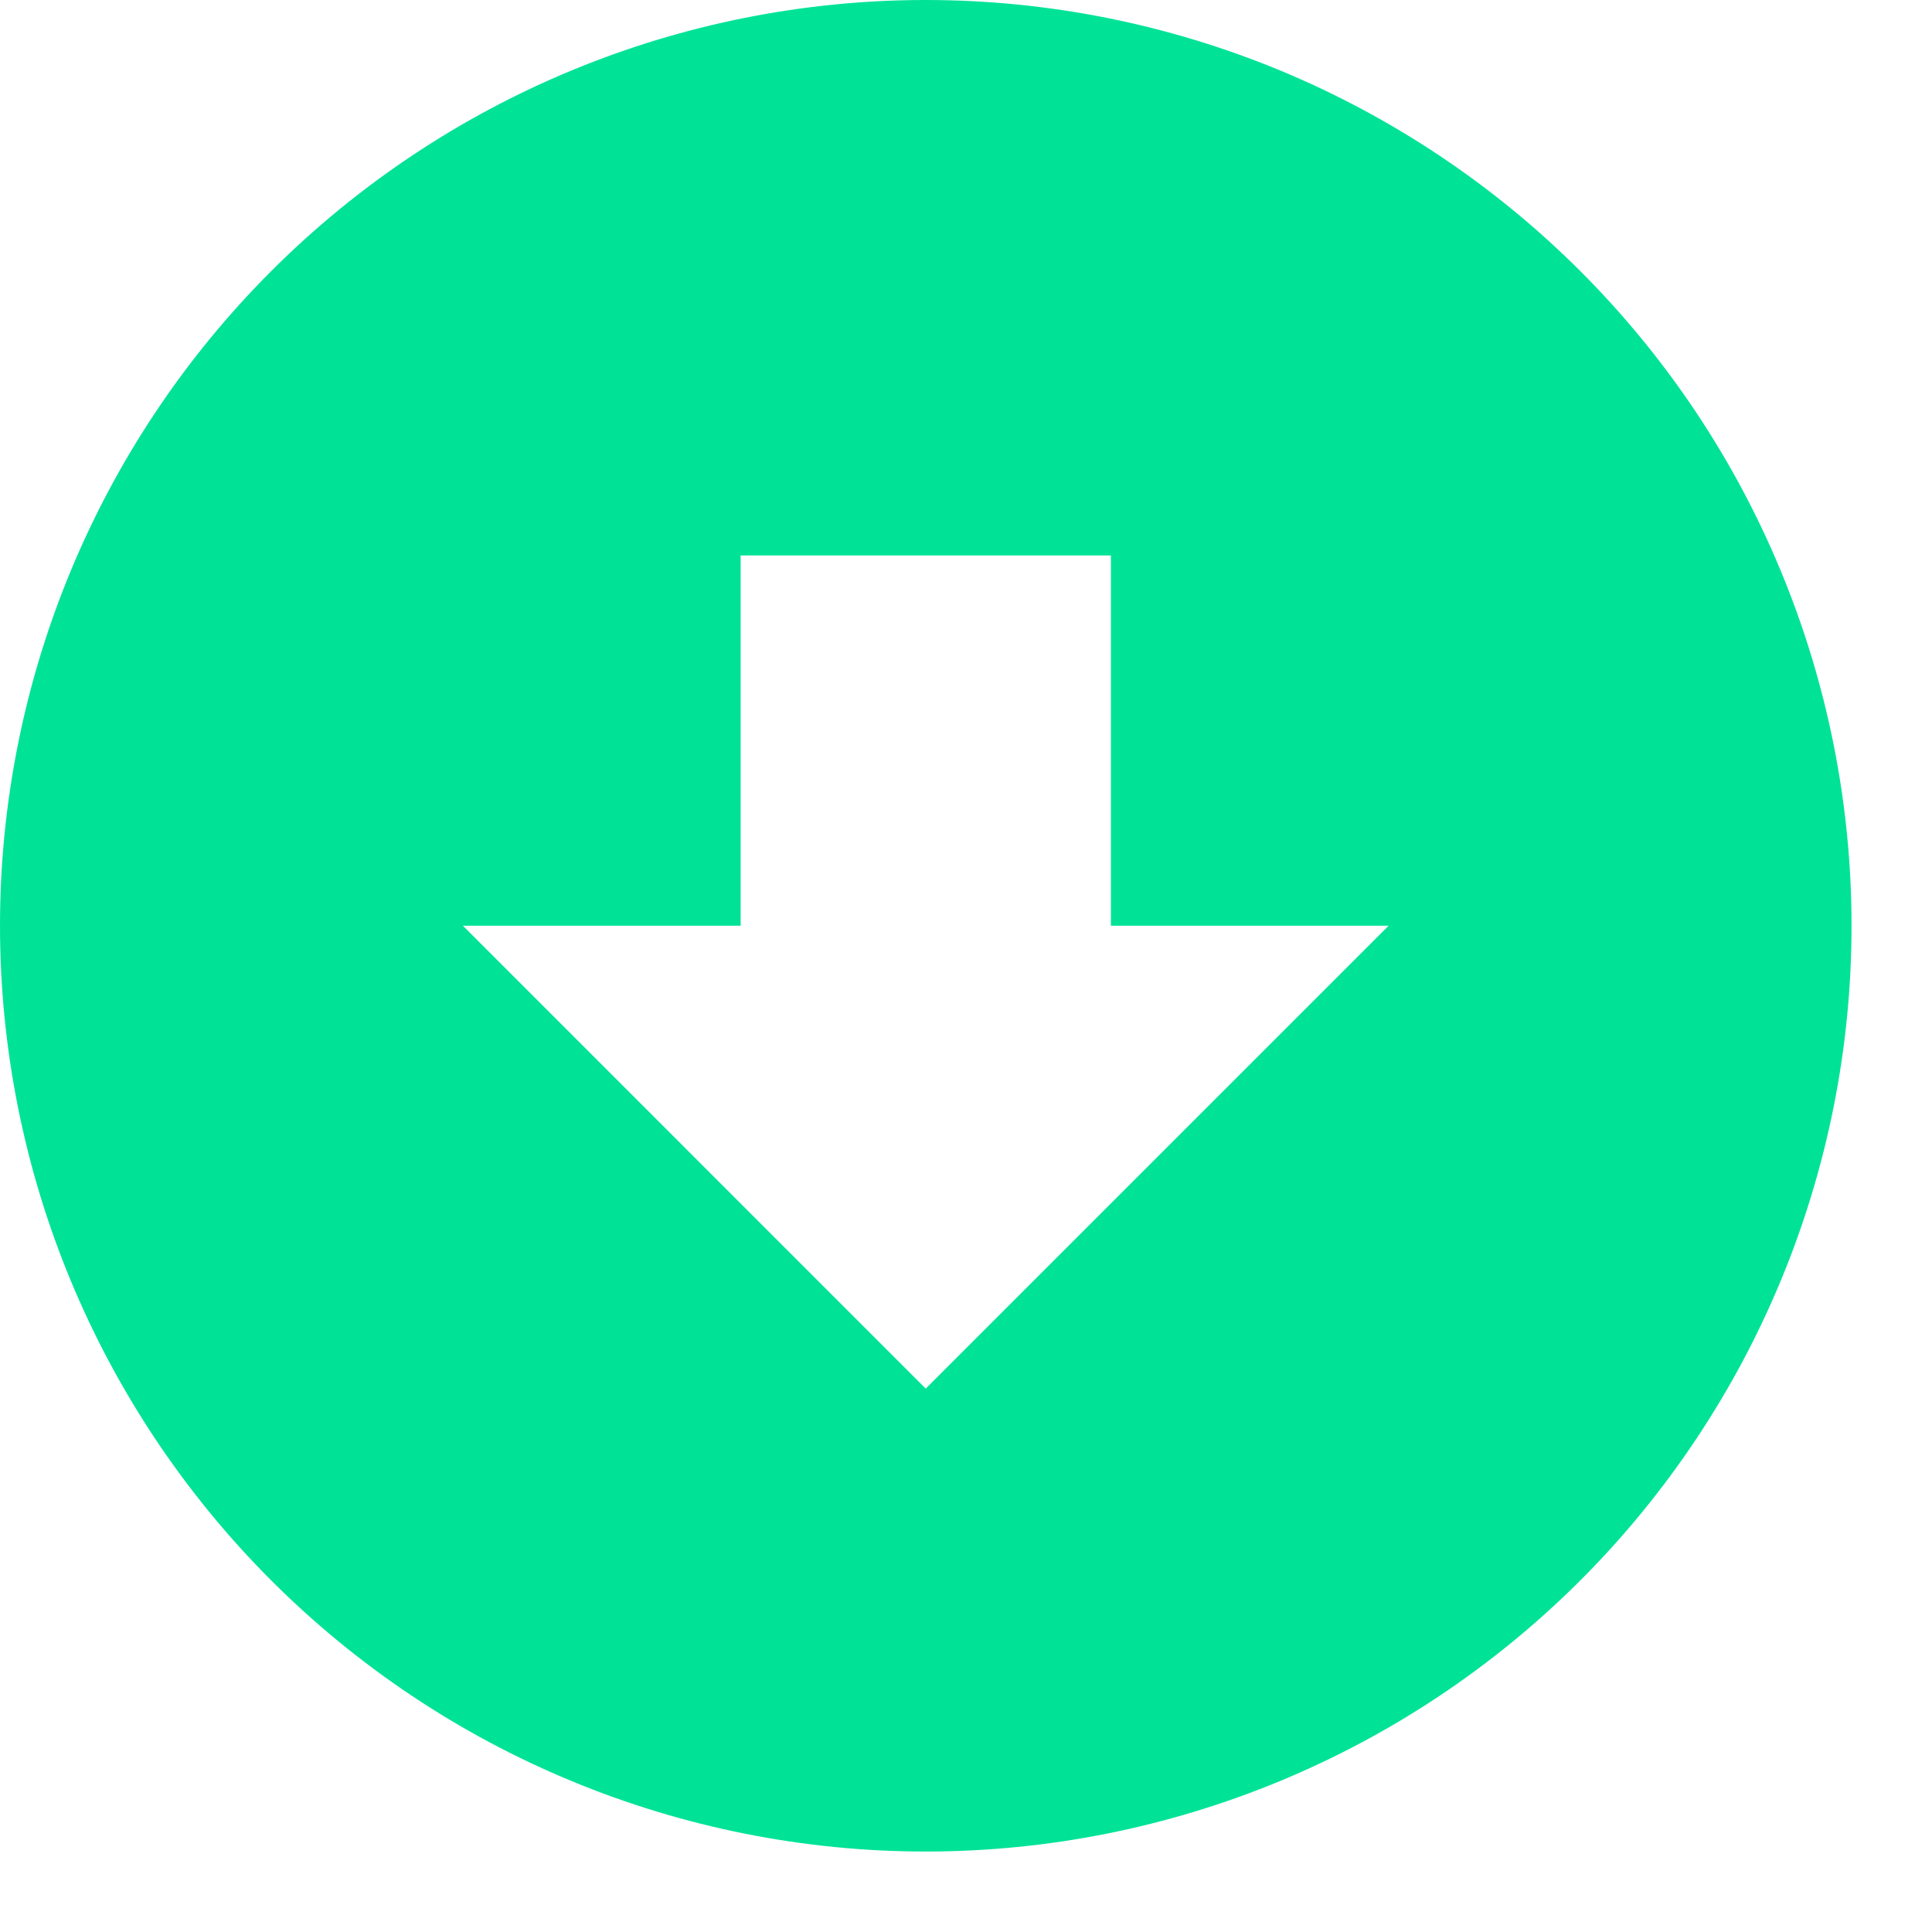
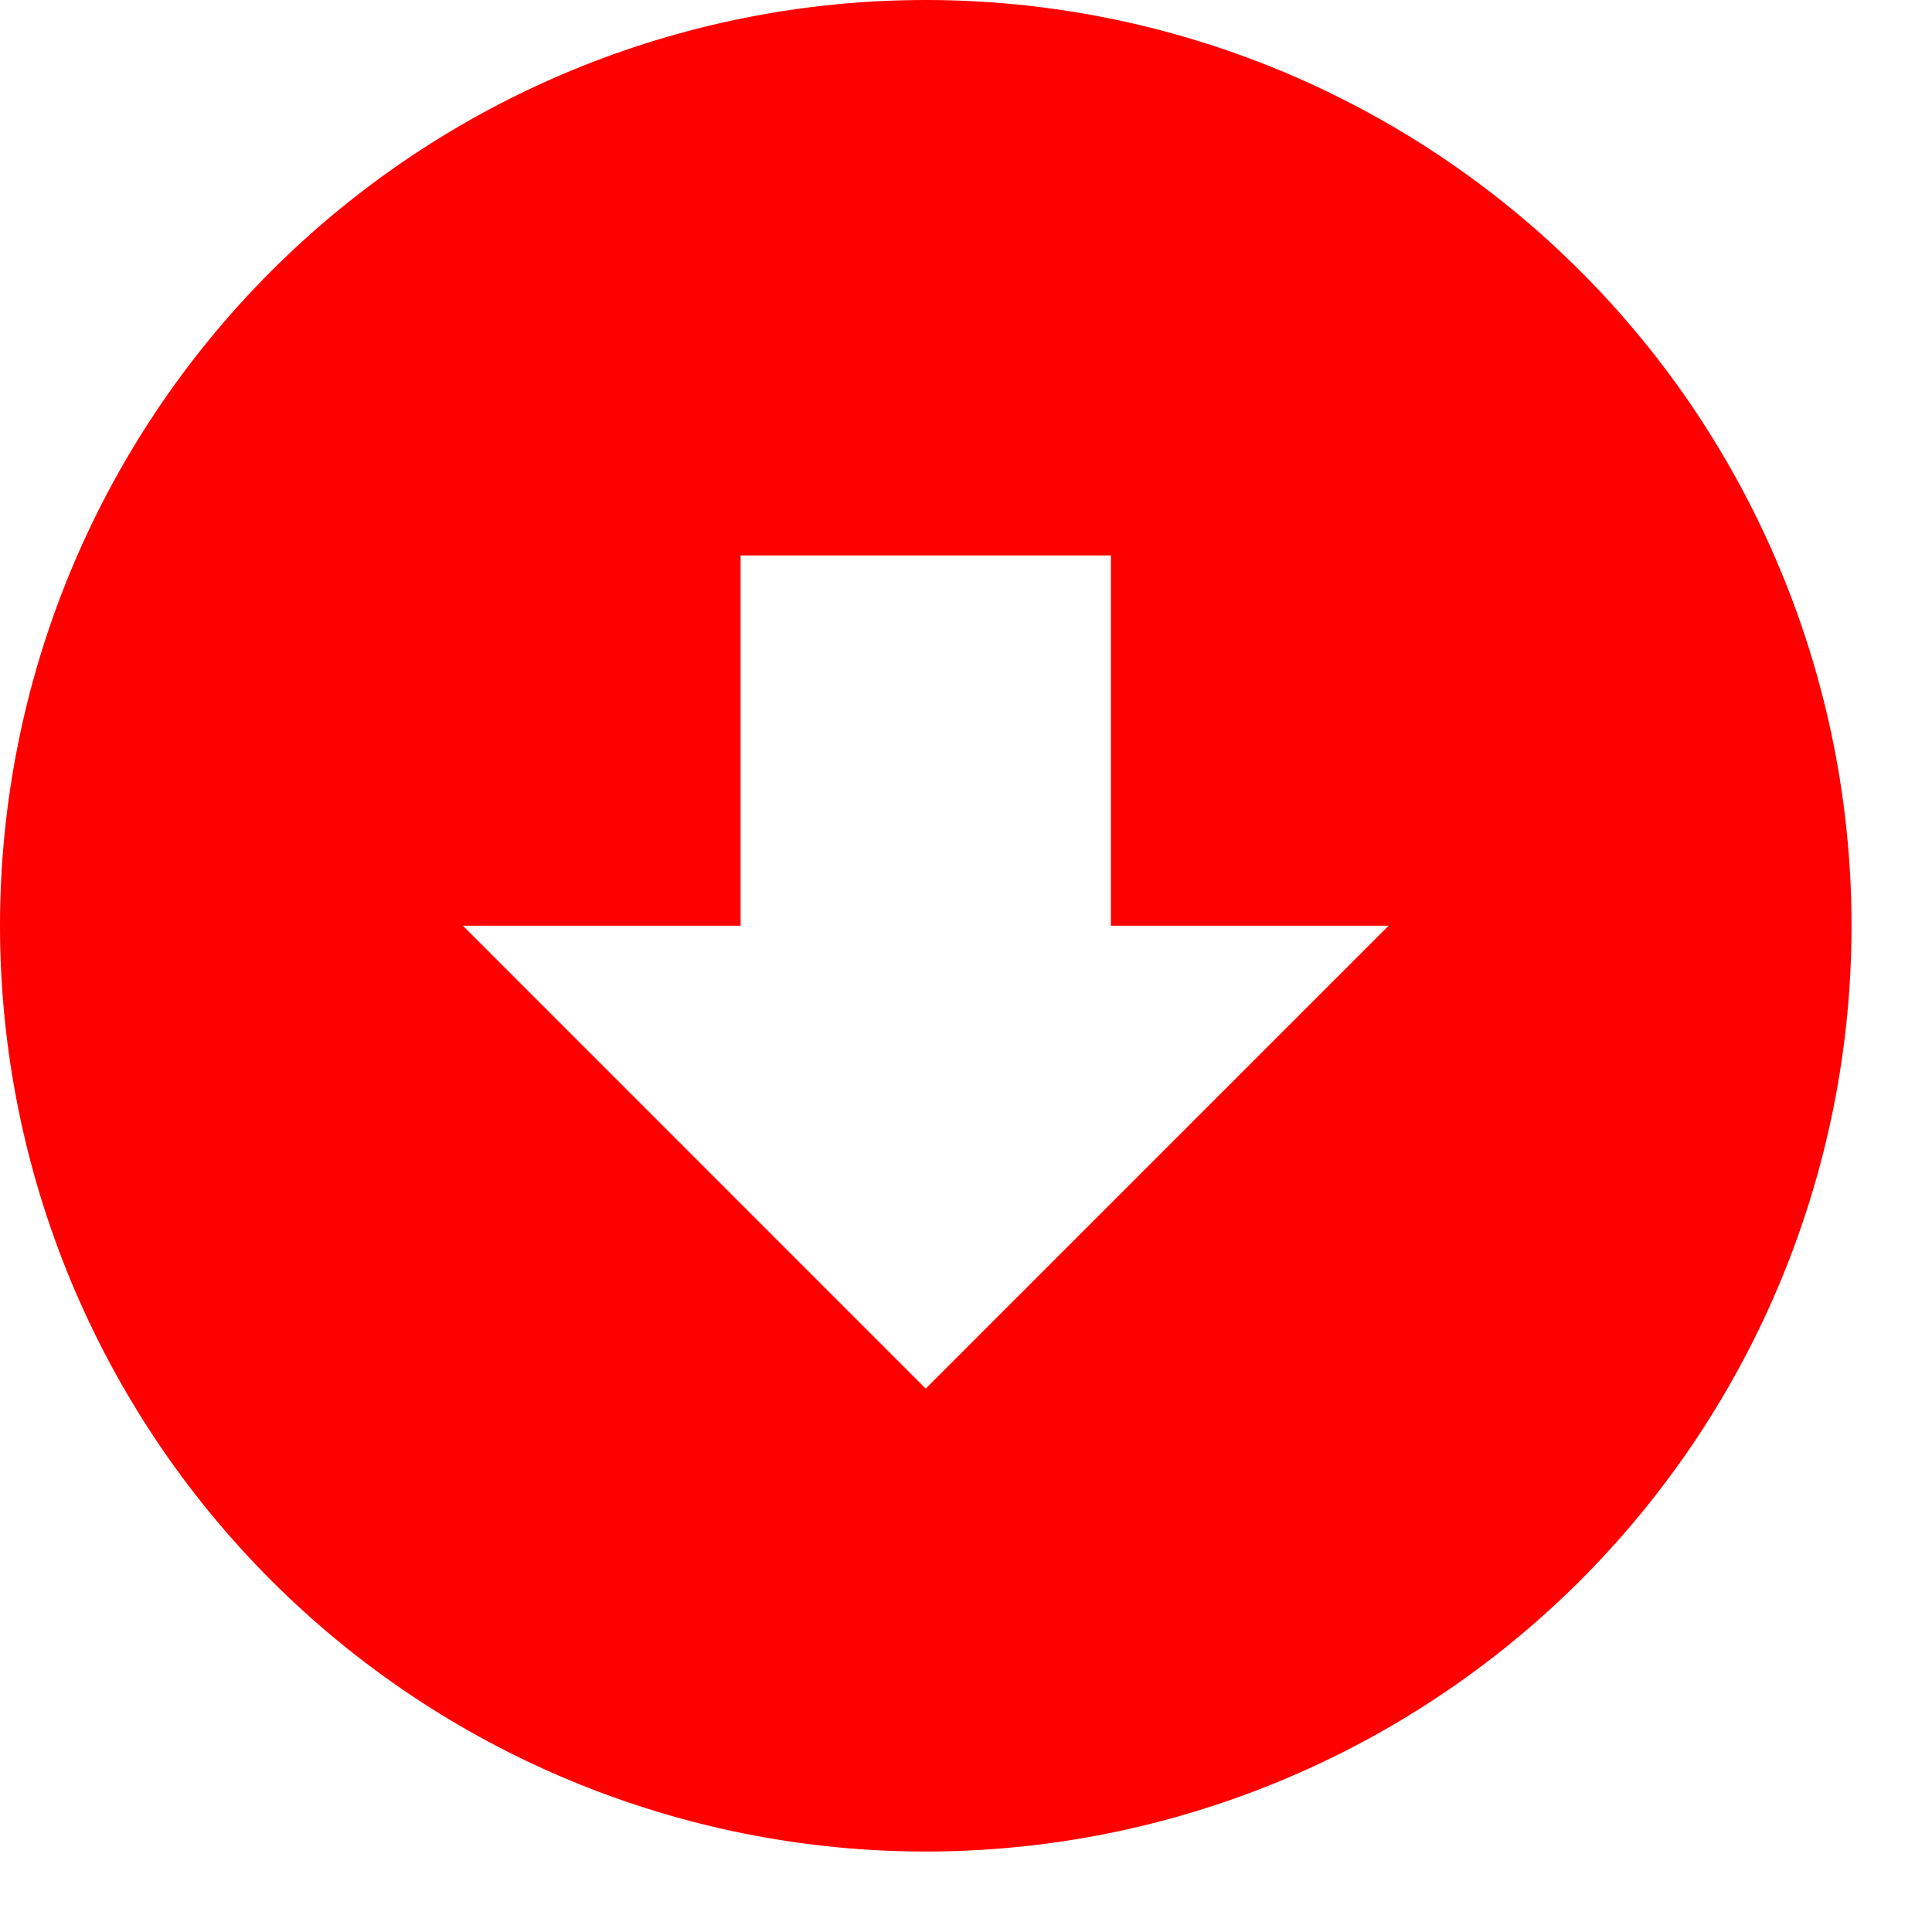
<svg xmlns="http://www.w3.org/2000/svg" width="20" height="20" viewBox="0 0 20 20" fill="none">
-   <path d="M9.583 0C10.842 0 12.088 0.248 13.251 0.729C14.413 1.211 15.47 1.917 16.36 2.807C17.25 3.697 17.956 4.753 18.437 5.916C18.919 7.079 19.167 8.325 19.167 9.583C19.167 12.125 18.157 14.562 16.36 16.36C14.562 18.157 12.125 19.167 9.583 19.167C8.325 19.167 7.079 18.919 5.916 18.437C4.753 17.956 3.697 17.25 2.807 16.36C1.01 14.562 0 12.125 0 9.583C0 7.042 1.01 4.604 2.807 2.807C4.604 1.01 7.042 0 9.583 0ZM9.583 14.375L14.375 9.583H11.5V5.75H7.667V9.583H4.792L9.583 14.375Z" fill="#00e396" />
+   <path d="M9.583 0C10.842 0 12.088 0.248 13.251 0.729C14.413 1.211 15.47 1.917 16.36 2.807C17.25 3.697 17.956 4.753 18.437 5.916C18.919 7.079 19.167 8.325 19.167 9.583C19.167 12.125 18.157 14.562 16.36 16.36C14.562 18.157 12.125 19.167 9.583 19.167C8.325 19.167 7.079 18.919 5.916 18.437C4.753 17.956 3.697 17.25 2.807 16.36C1.01 14.562 0 12.125 0 9.583C0 7.042 1.01 4.604 2.807 2.807C4.604 1.01 7.042 0 9.583 0ZM9.583 14.375L14.375 9.583H11.5V5.75H7.667V9.583H4.792L9.583 14.375Z" fill="#FF0000" />
</svg>
